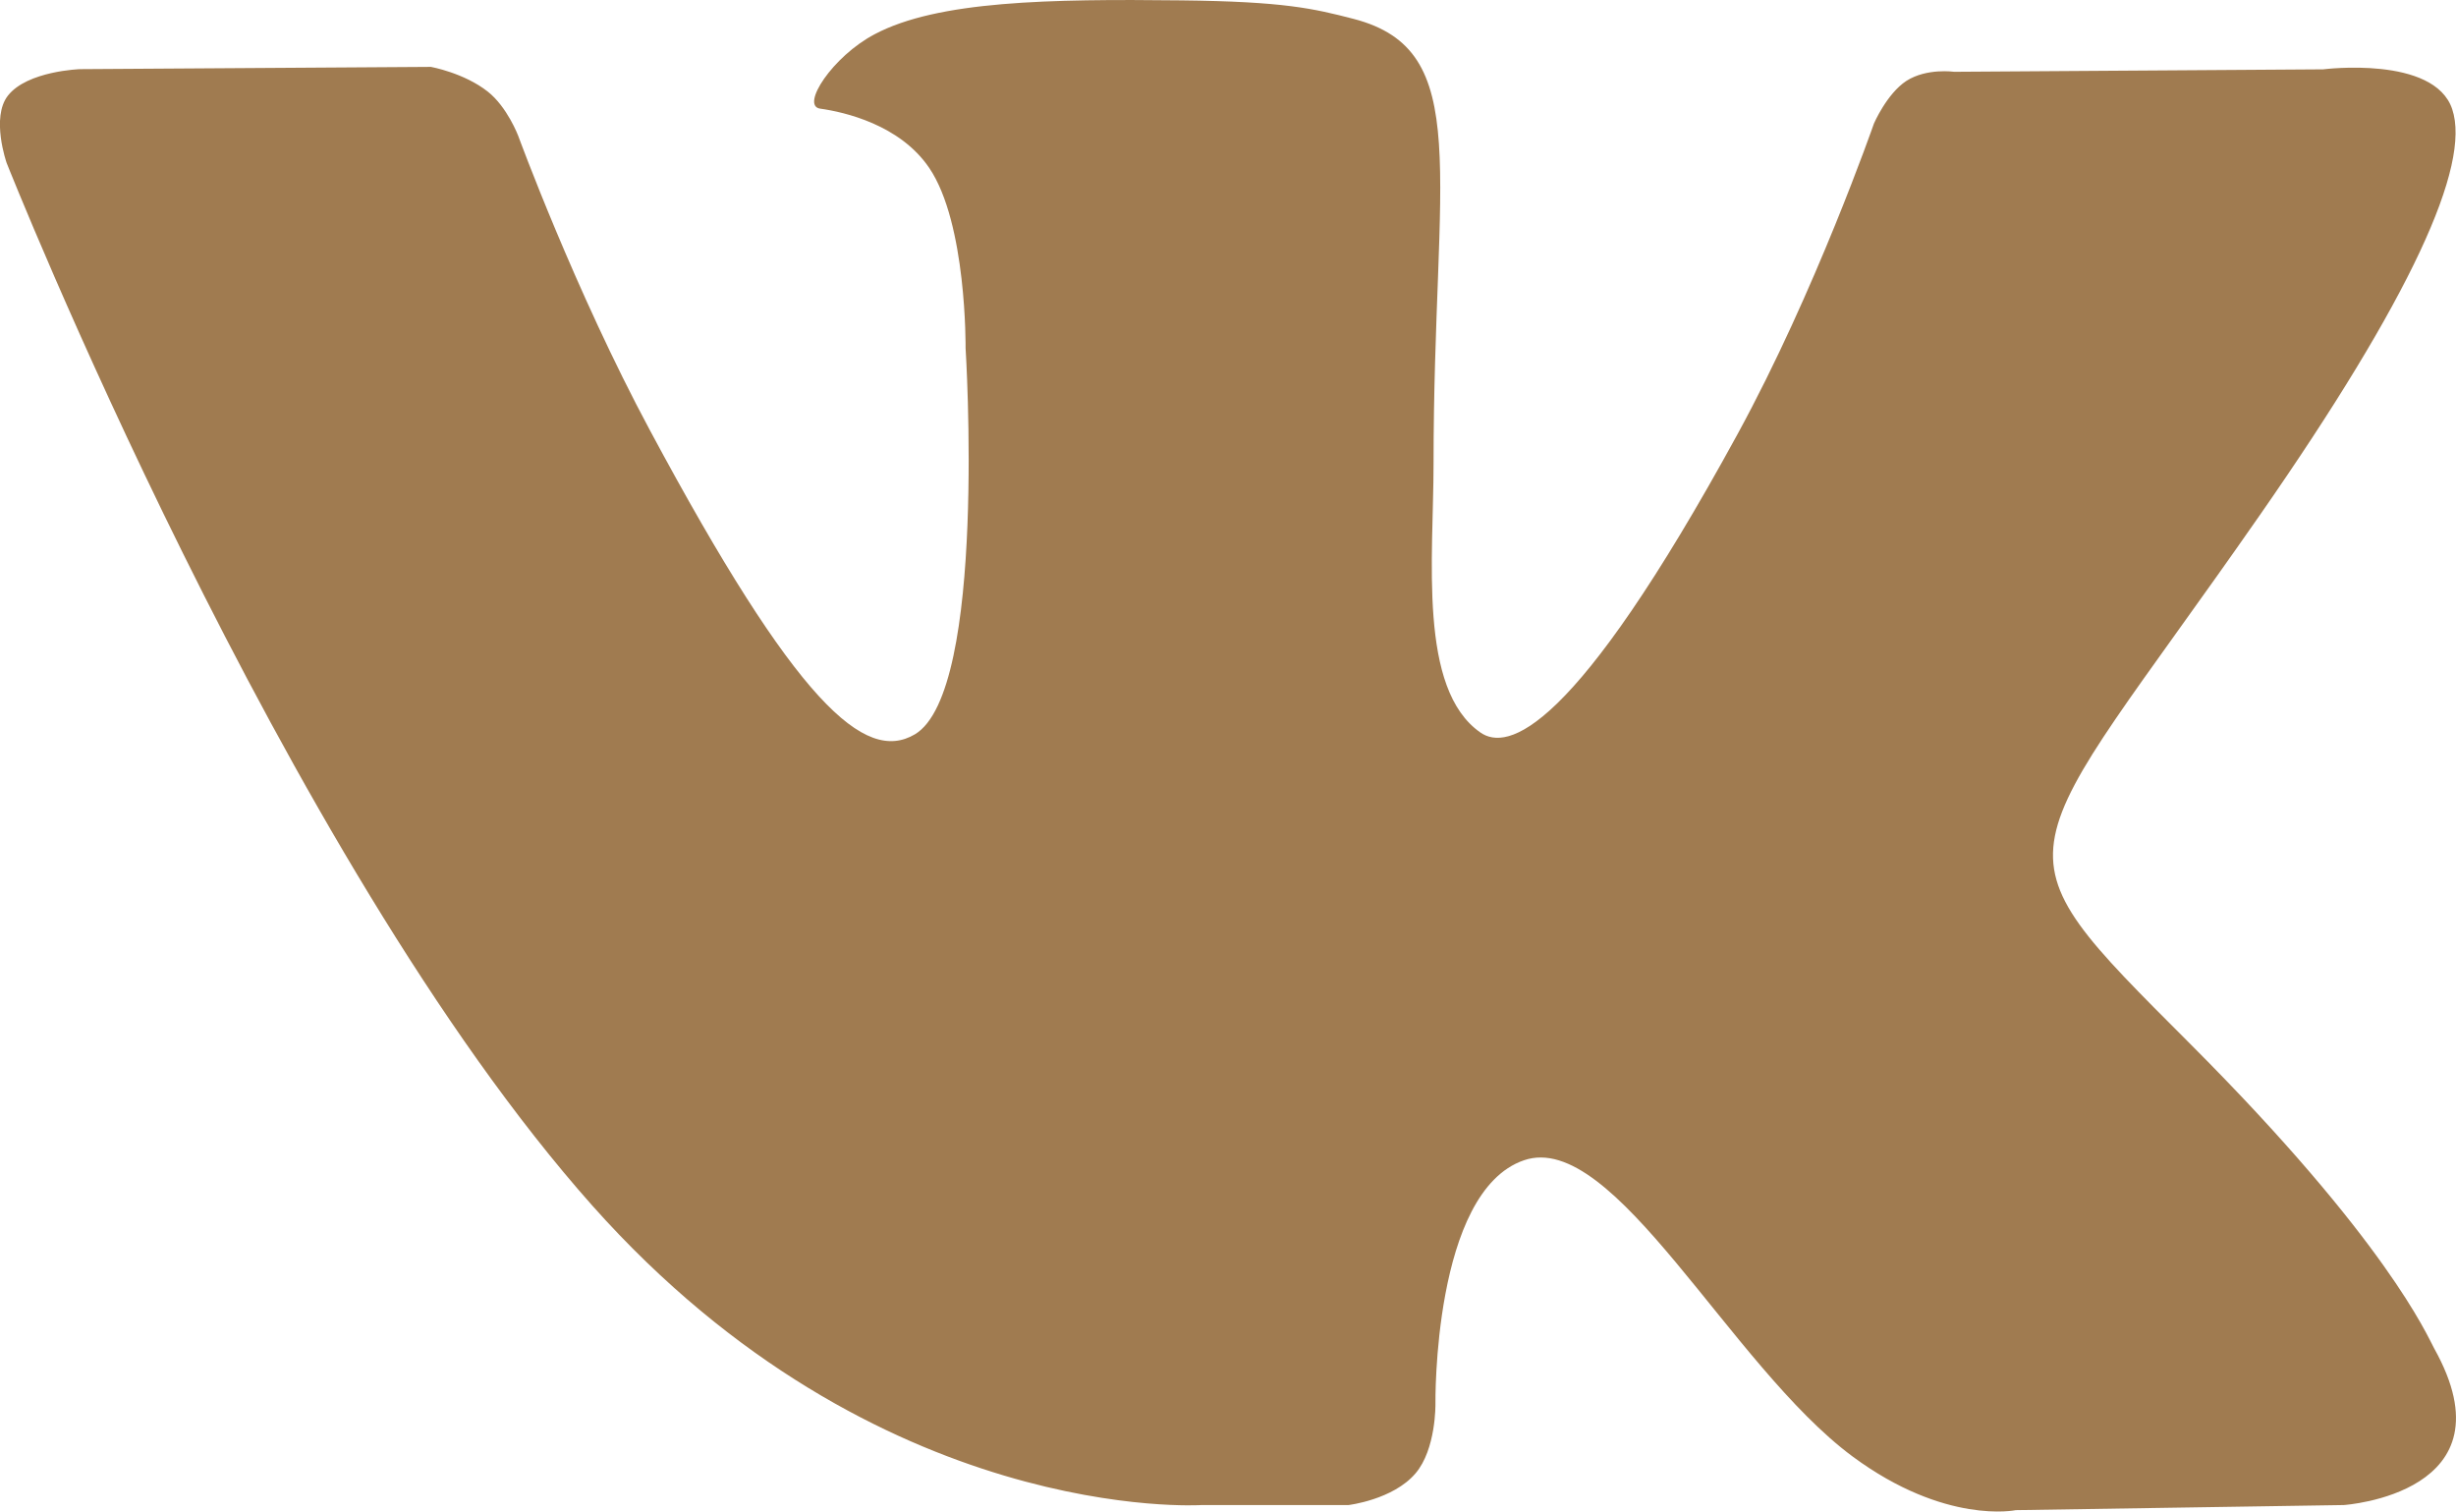
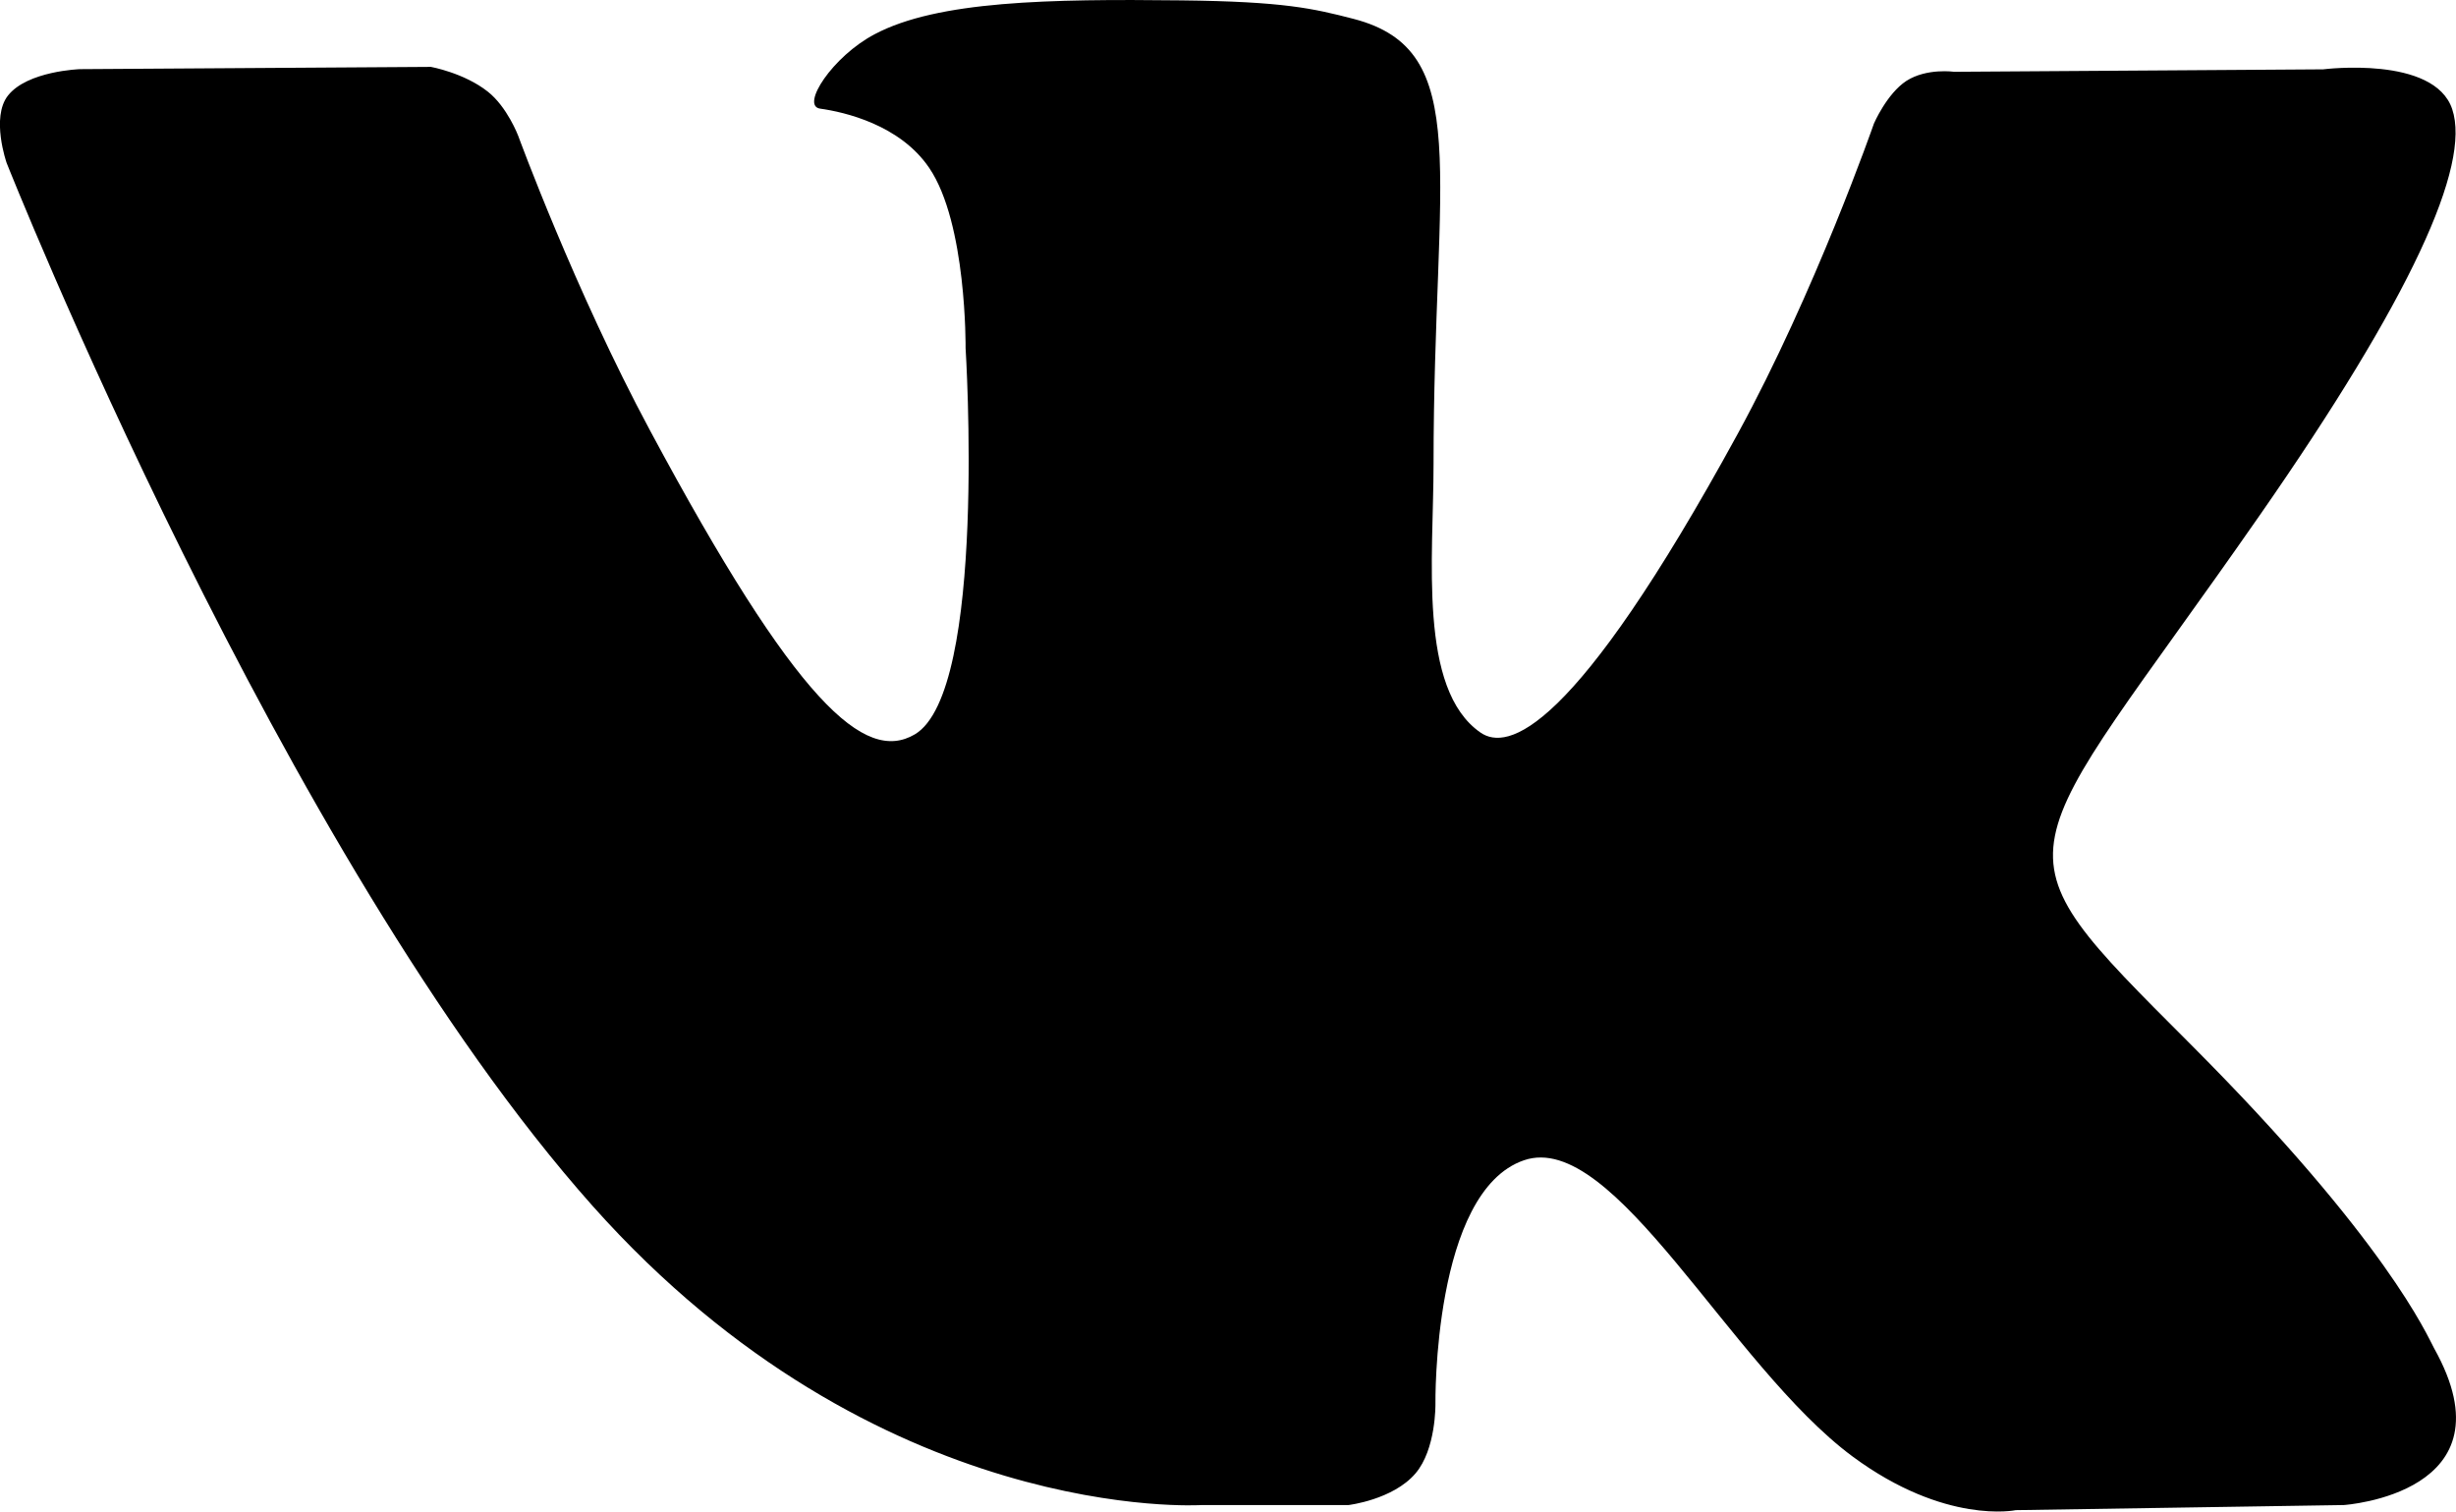
- <svg xmlns="http://www.w3.org/2000/svg" width="13" height="8" viewBox="0 0 13 8" fill="none">
-   <path d="M12.884 7.136C12.849 7.072 12.633 6.566 11.593 5.525C10.504 4.435 10.65 4.612 11.962 2.726C12.761 1.578 13.08 0.877 12.98 0.578C12.885 0.292 12.297 0.367 12.297 0.367L10.344 0.38C10.344 0.38 10.199 0.359 10.091 0.428C9.987 0.496 9.919 0.654 9.919 0.654C9.919 0.654 9.61 1.542 9.197 2.298C8.326 3.892 7.978 3.976 7.836 3.877C7.505 3.647 7.588 2.95 7.588 2.456C7.588 0.911 7.805 0.266 7.165 0.1C6.952 0.045 6.796 0.008 6.252 0.002C5.555 -0.006 4.964 0.004 4.63 0.181C4.407 0.298 4.236 0.56 4.341 0.575C4.47 0.593 4.763 0.66 4.918 0.888C5.118 1.181 5.111 1.842 5.111 1.842C5.111 1.842 5.227 3.661 4.842 3.887C4.578 4.042 4.217 3.726 3.441 2.279C3.043 1.538 2.743 0.719 2.743 0.719C2.743 0.719 2.685 0.566 2.582 0.485C2.457 0.386 2.281 0.354 2.281 0.354L0.424 0.366C0.424 0.366 0.145 0.375 0.042 0.506C-0.049 0.622 0.035 0.862 0.035 0.862C0.035 0.862 1.49 4.532 3.136 6.382C4.646 8.078 6.361 7.966 6.361 7.966H7.138C7.138 7.966 7.373 7.938 7.492 7.799C7.602 7.671 7.598 7.431 7.598 7.431C7.598 7.431 7.583 6.306 8.067 6.141C8.544 5.978 9.157 7.228 9.806 7.709C10.297 8.072 10.67 7.993 10.67 7.993L12.406 7.966C12.406 7.966 13.315 7.906 12.884 7.136Z" fill="#A07B50" />
+ <svg xmlns="http://www.w3.org/2000/svg" width="13" height="8" viewBox="0 0 13 8">
+   <path d="M12.884 7.136C12.849 7.072 12.633 6.566 11.593 5.525C10.504 4.435 10.65 4.612 11.962 2.726C12.761 1.578 13.08 0.877 12.98 0.578C12.885 0.292 12.297 0.367 12.297 0.367L10.344 0.38C10.344 0.38 10.199 0.359 10.091 0.428C9.987 0.496 9.919 0.654 9.919 0.654C9.919 0.654 9.61 1.542 9.197 2.298C8.326 3.892 7.978 3.976 7.836 3.877C7.505 3.647 7.588 2.95 7.588 2.456C7.588 0.911 7.805 0.266 7.165 0.1C6.952 0.045 6.796 0.008 6.252 0.002C5.555 -0.006 4.964 0.004 4.63 0.181C4.407 0.298 4.236 0.56 4.341 0.575C4.47 0.593 4.763 0.66 4.918 0.888C5.118 1.181 5.111 1.842 5.111 1.842C5.111 1.842 5.227 3.661 4.842 3.887C4.578 4.042 4.217 3.726 3.441 2.279C3.043 1.538 2.743 0.719 2.743 0.719C2.743 0.719 2.685 0.566 2.582 0.485C2.457 0.386 2.281 0.354 2.281 0.354L0.424 0.366C0.424 0.366 0.145 0.375 0.042 0.506C-0.049 0.622 0.035 0.862 0.035 0.862C0.035 0.862 1.49 4.532 3.136 6.382C4.646 8.078 6.361 7.966 6.361 7.966H7.138C7.138 7.966 7.373 7.938 7.492 7.799C7.602 7.671 7.598 7.431 7.598 7.431C7.598 7.431 7.583 6.306 8.067 6.141C8.544 5.978 9.157 7.228 9.806 7.709C10.297 8.072 10.67 7.993 10.67 7.993L12.406 7.966C12.406 7.966 13.315 7.906 12.884 7.136Z" />
</svg>
